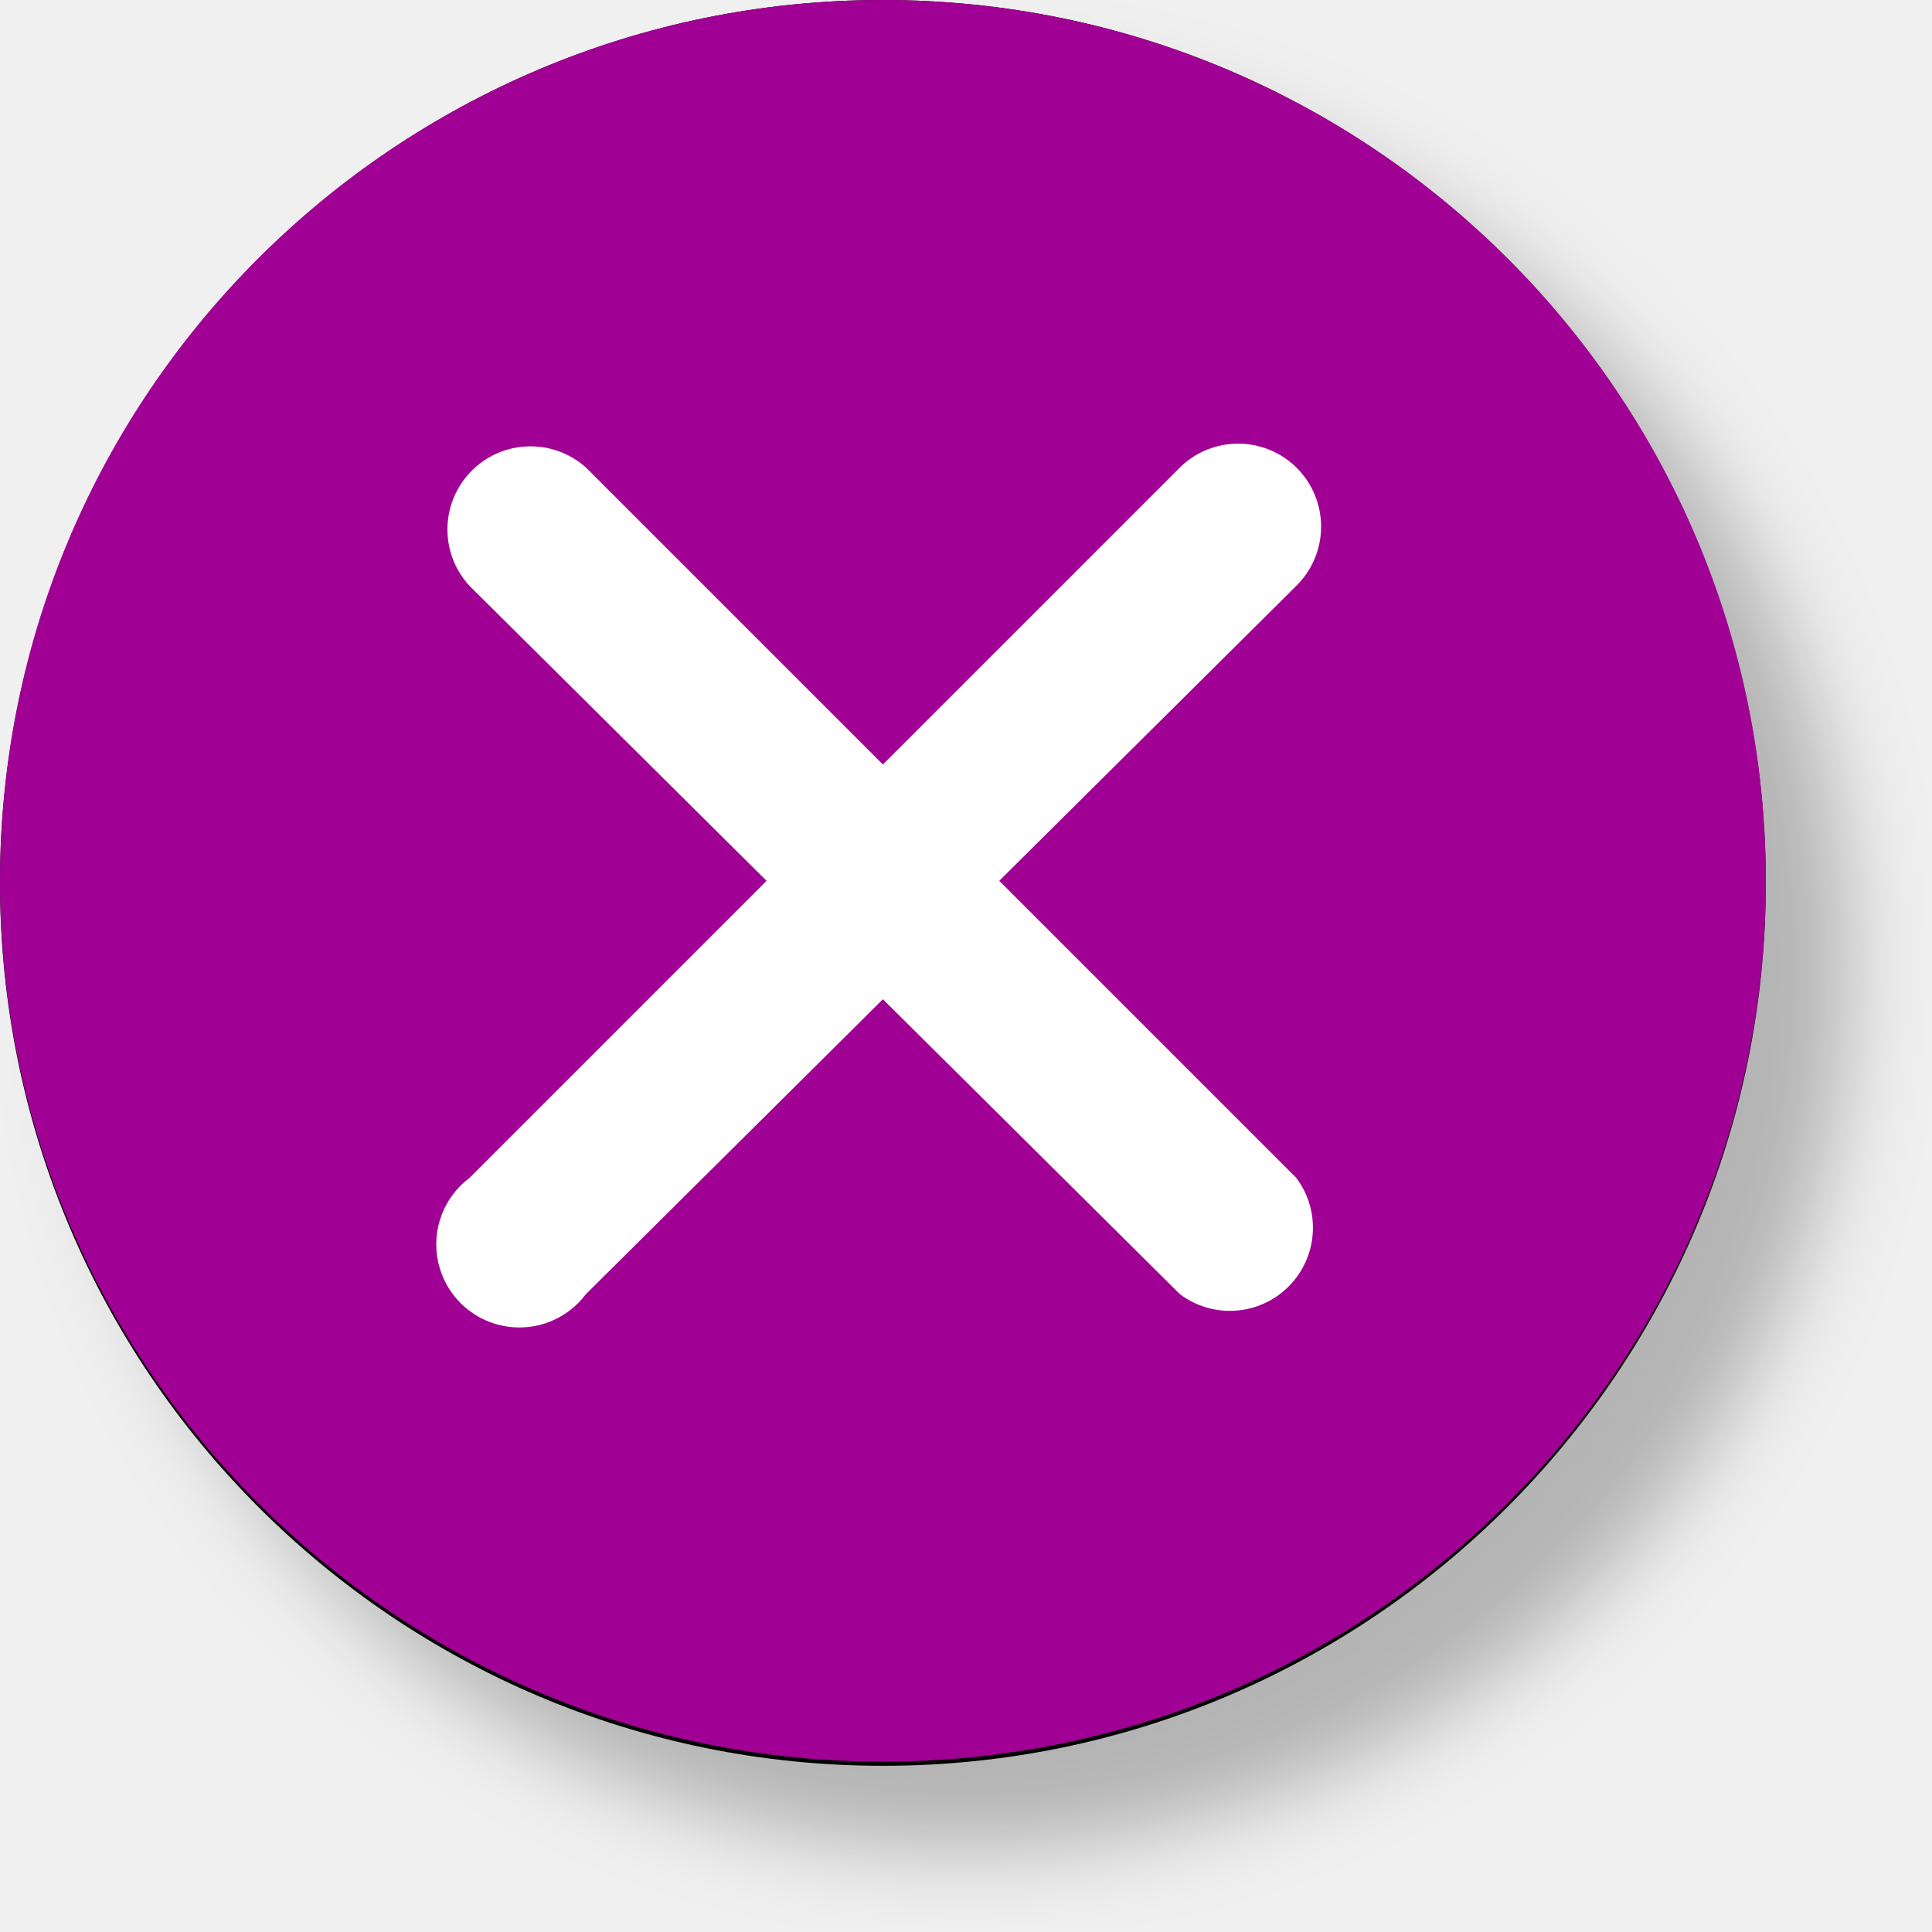
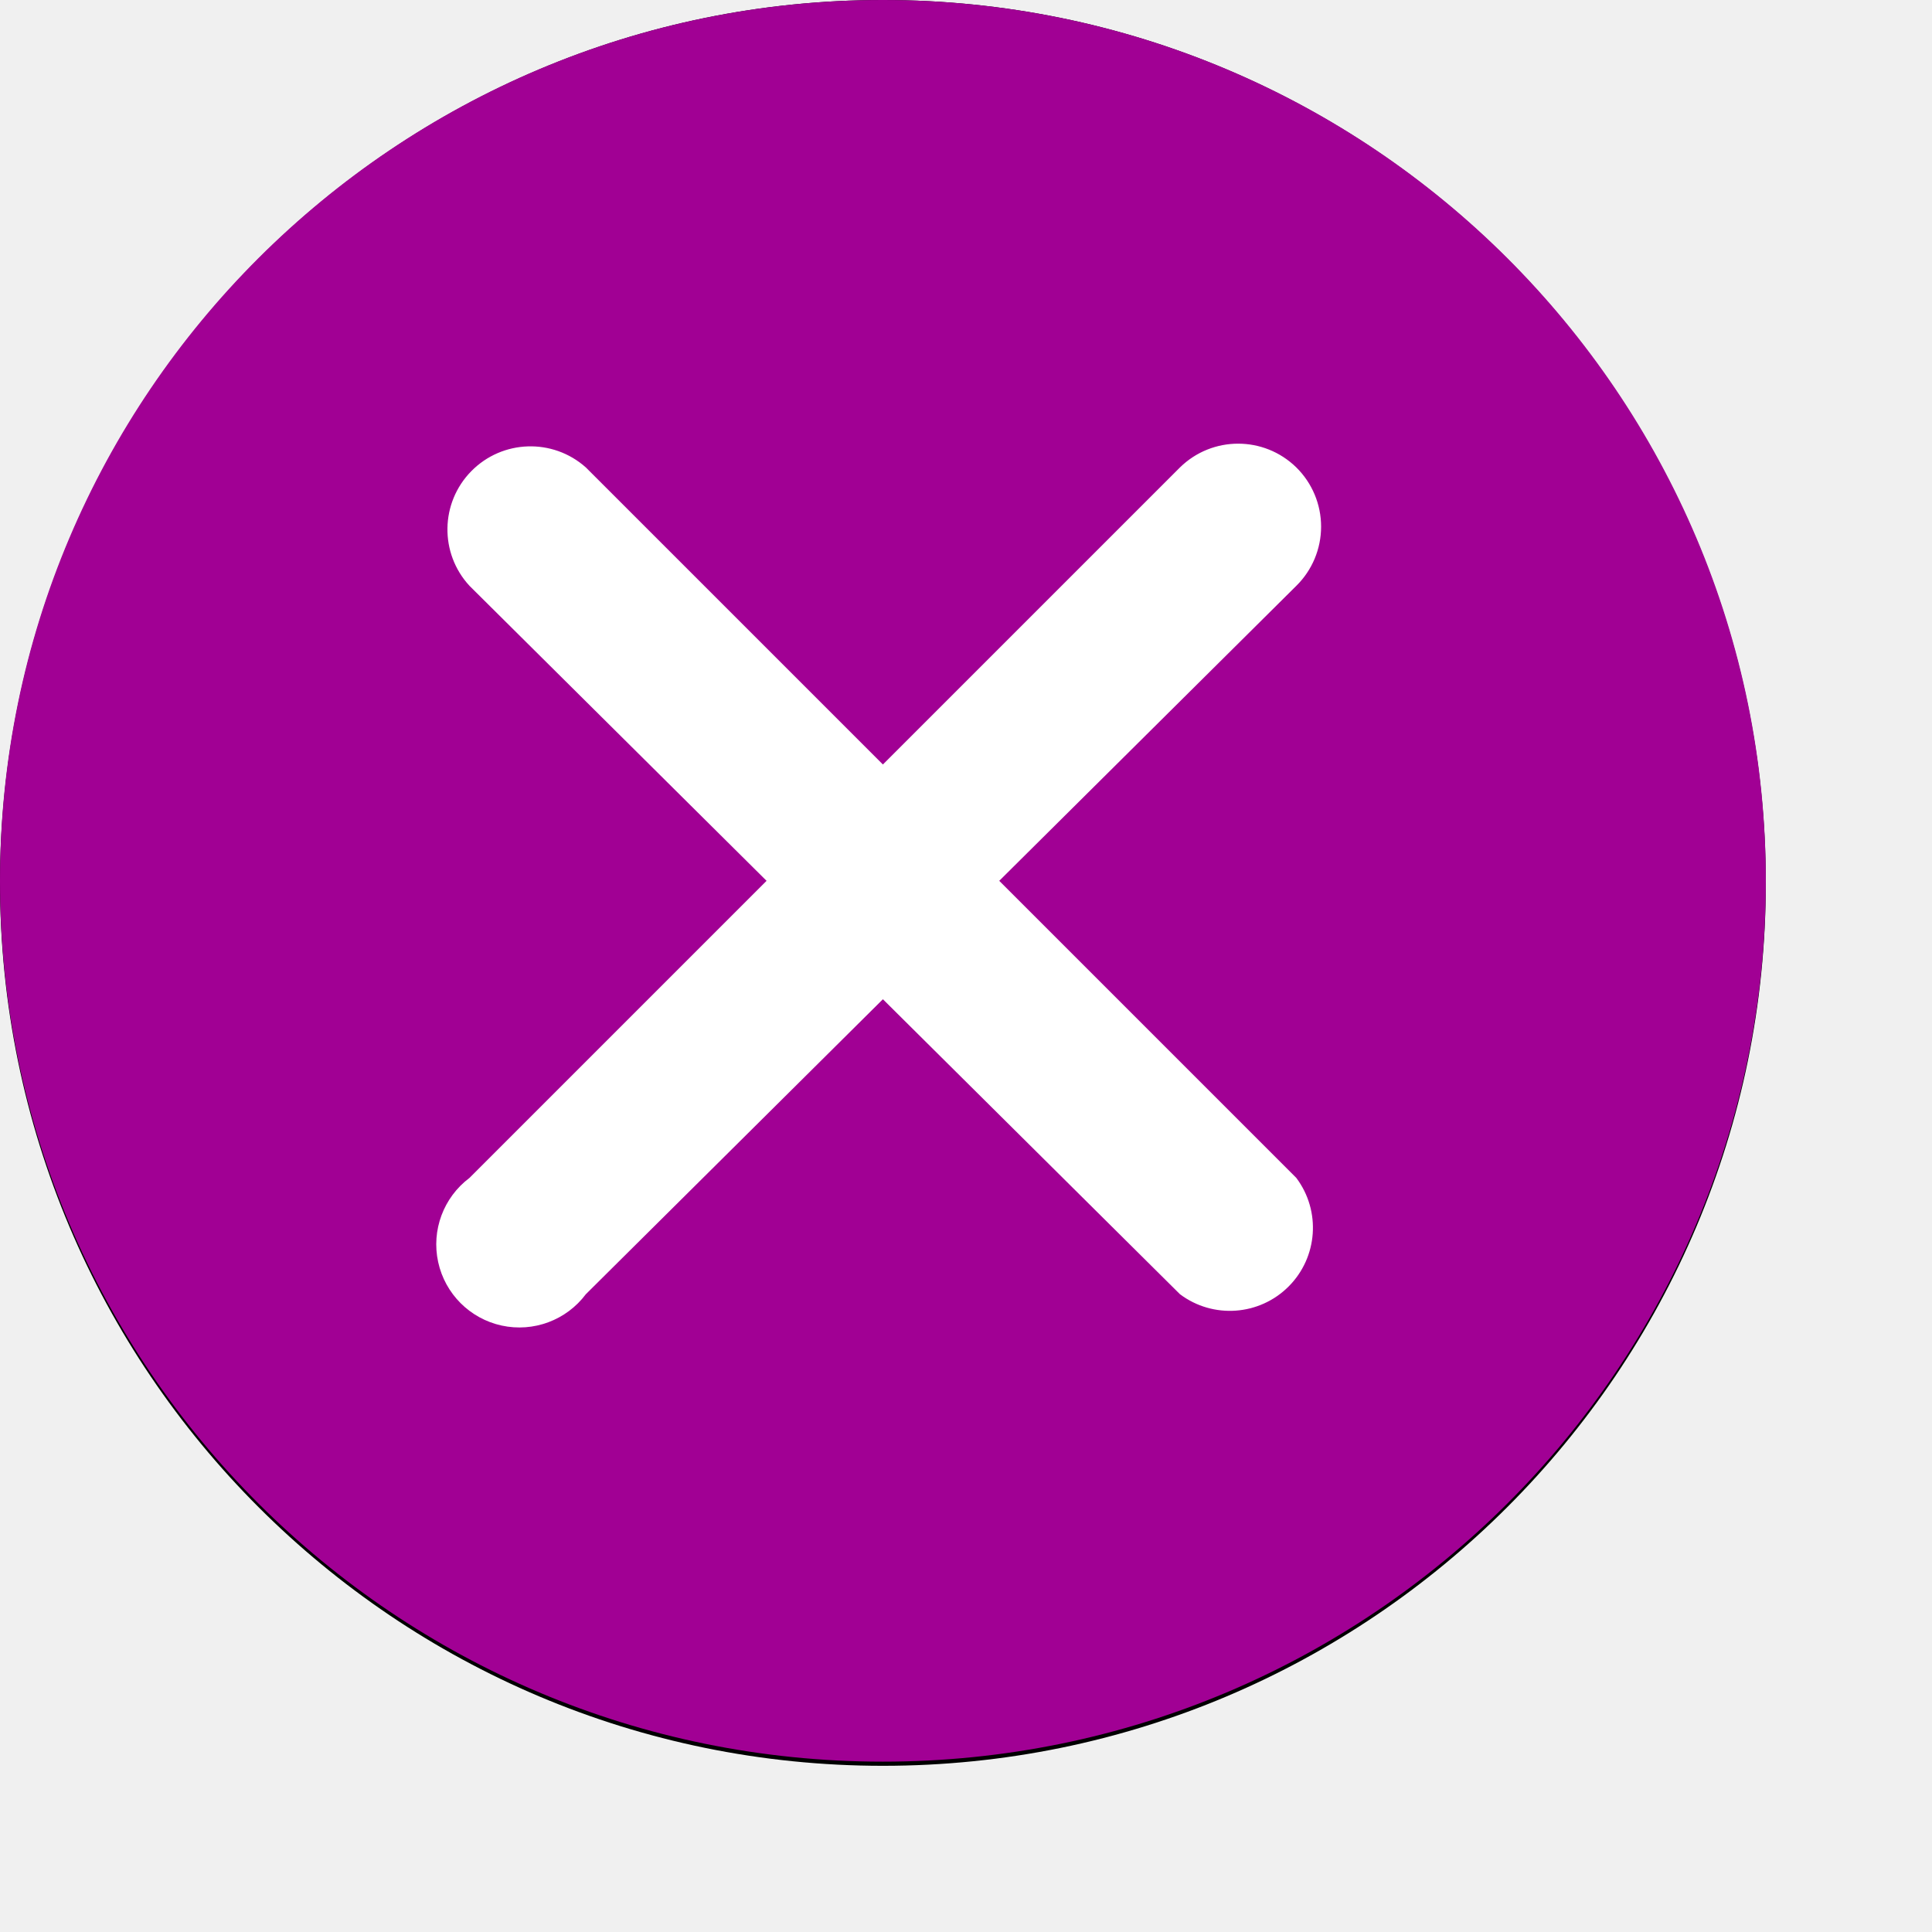
<svg xmlns="http://www.w3.org/2000/svg" width="93" height="93" fill="none">
-   <g filter="url(#filter0_d)">
+   <g filter="">
    <path d="M42.5 0a42.5 42.5 0 100 85 42.5 42.5 0 000-85zm0 79.3a37 37 0 110-73.9 37 37 0 010 73.9z" fill="#000" />
    <ellipse cx="42.5" cy="42.4" rx="42.5" ry="42.4" fill="#A10094" />
    <path d="M62.4 22.5a4 4 0 00-5.6 0L42.5 36.8 28.2 22.5a4 4 0 00-5.6 5.7l14.3 14.2-14.3 14.3a4 4 0 105.6 5.6l14.3-14.2 14.3 14.2a4 4 0 005.6-5.6L48.1 42.4l14.3-14.2a4 4 0 000-5.7z" fill="#fff" />
  </g>
  <defs>
    <filter id="filter0_d" x="0" y="0" width="93" height="92.9" filterUnits="userSpaceOnUse" color-interpolation-filters="sRGB">
      <feFlood flood-opacity="0" result="BackgroundImageFix" />
      <feColorMatrix in="SourceAlpha" values="0 0 0 0 0 0 0 0 0 0 0 0 0 0 0 0 0 0 127 0" />
      <feOffset dx="4" dy="4" />
      <feGaussianBlur stdDeviation="2" />
      <feColorMatrix values="0 0 0 0 0 0 0 0 0 0 0 0 0 0 0 0 0 0 0.25 0" />
      <feBlend in2="BackgroundImageFix" result="effect1_dropShadow" />
      <feBlend in="SourceGraphic" in2="effect1_dropShadow" result="shape" />
    </filter>
  </defs>
</svg>
